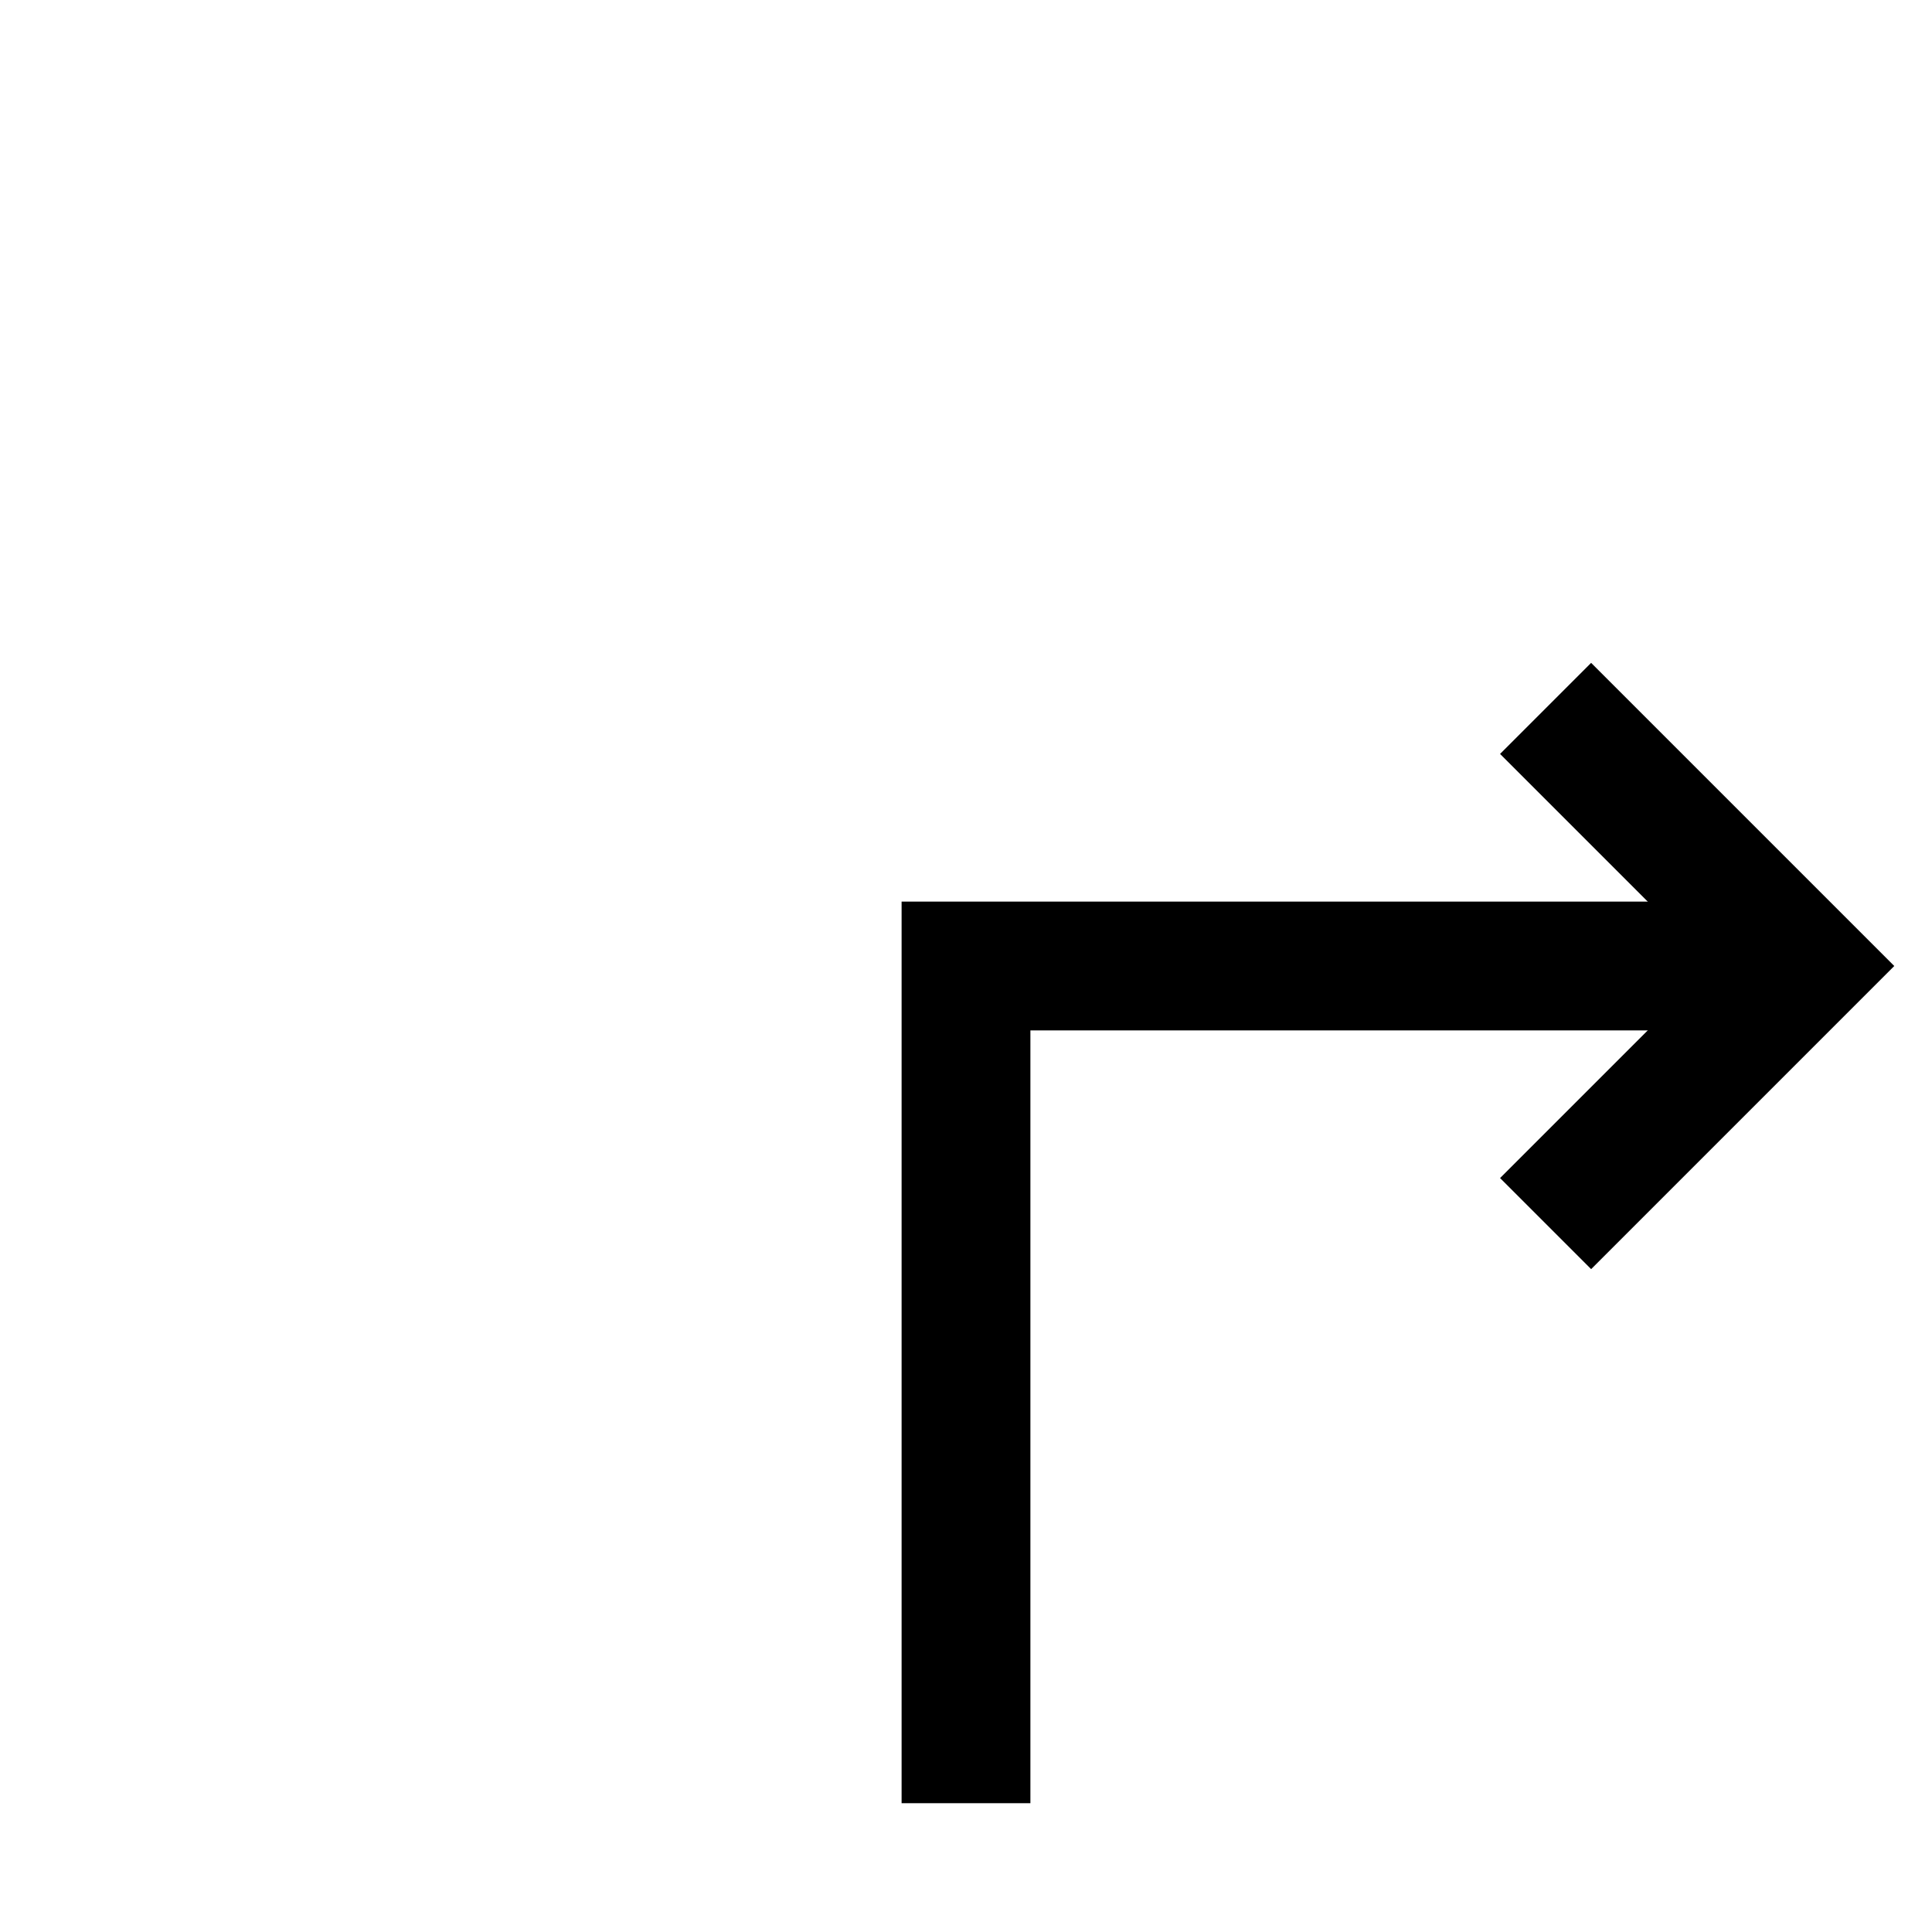
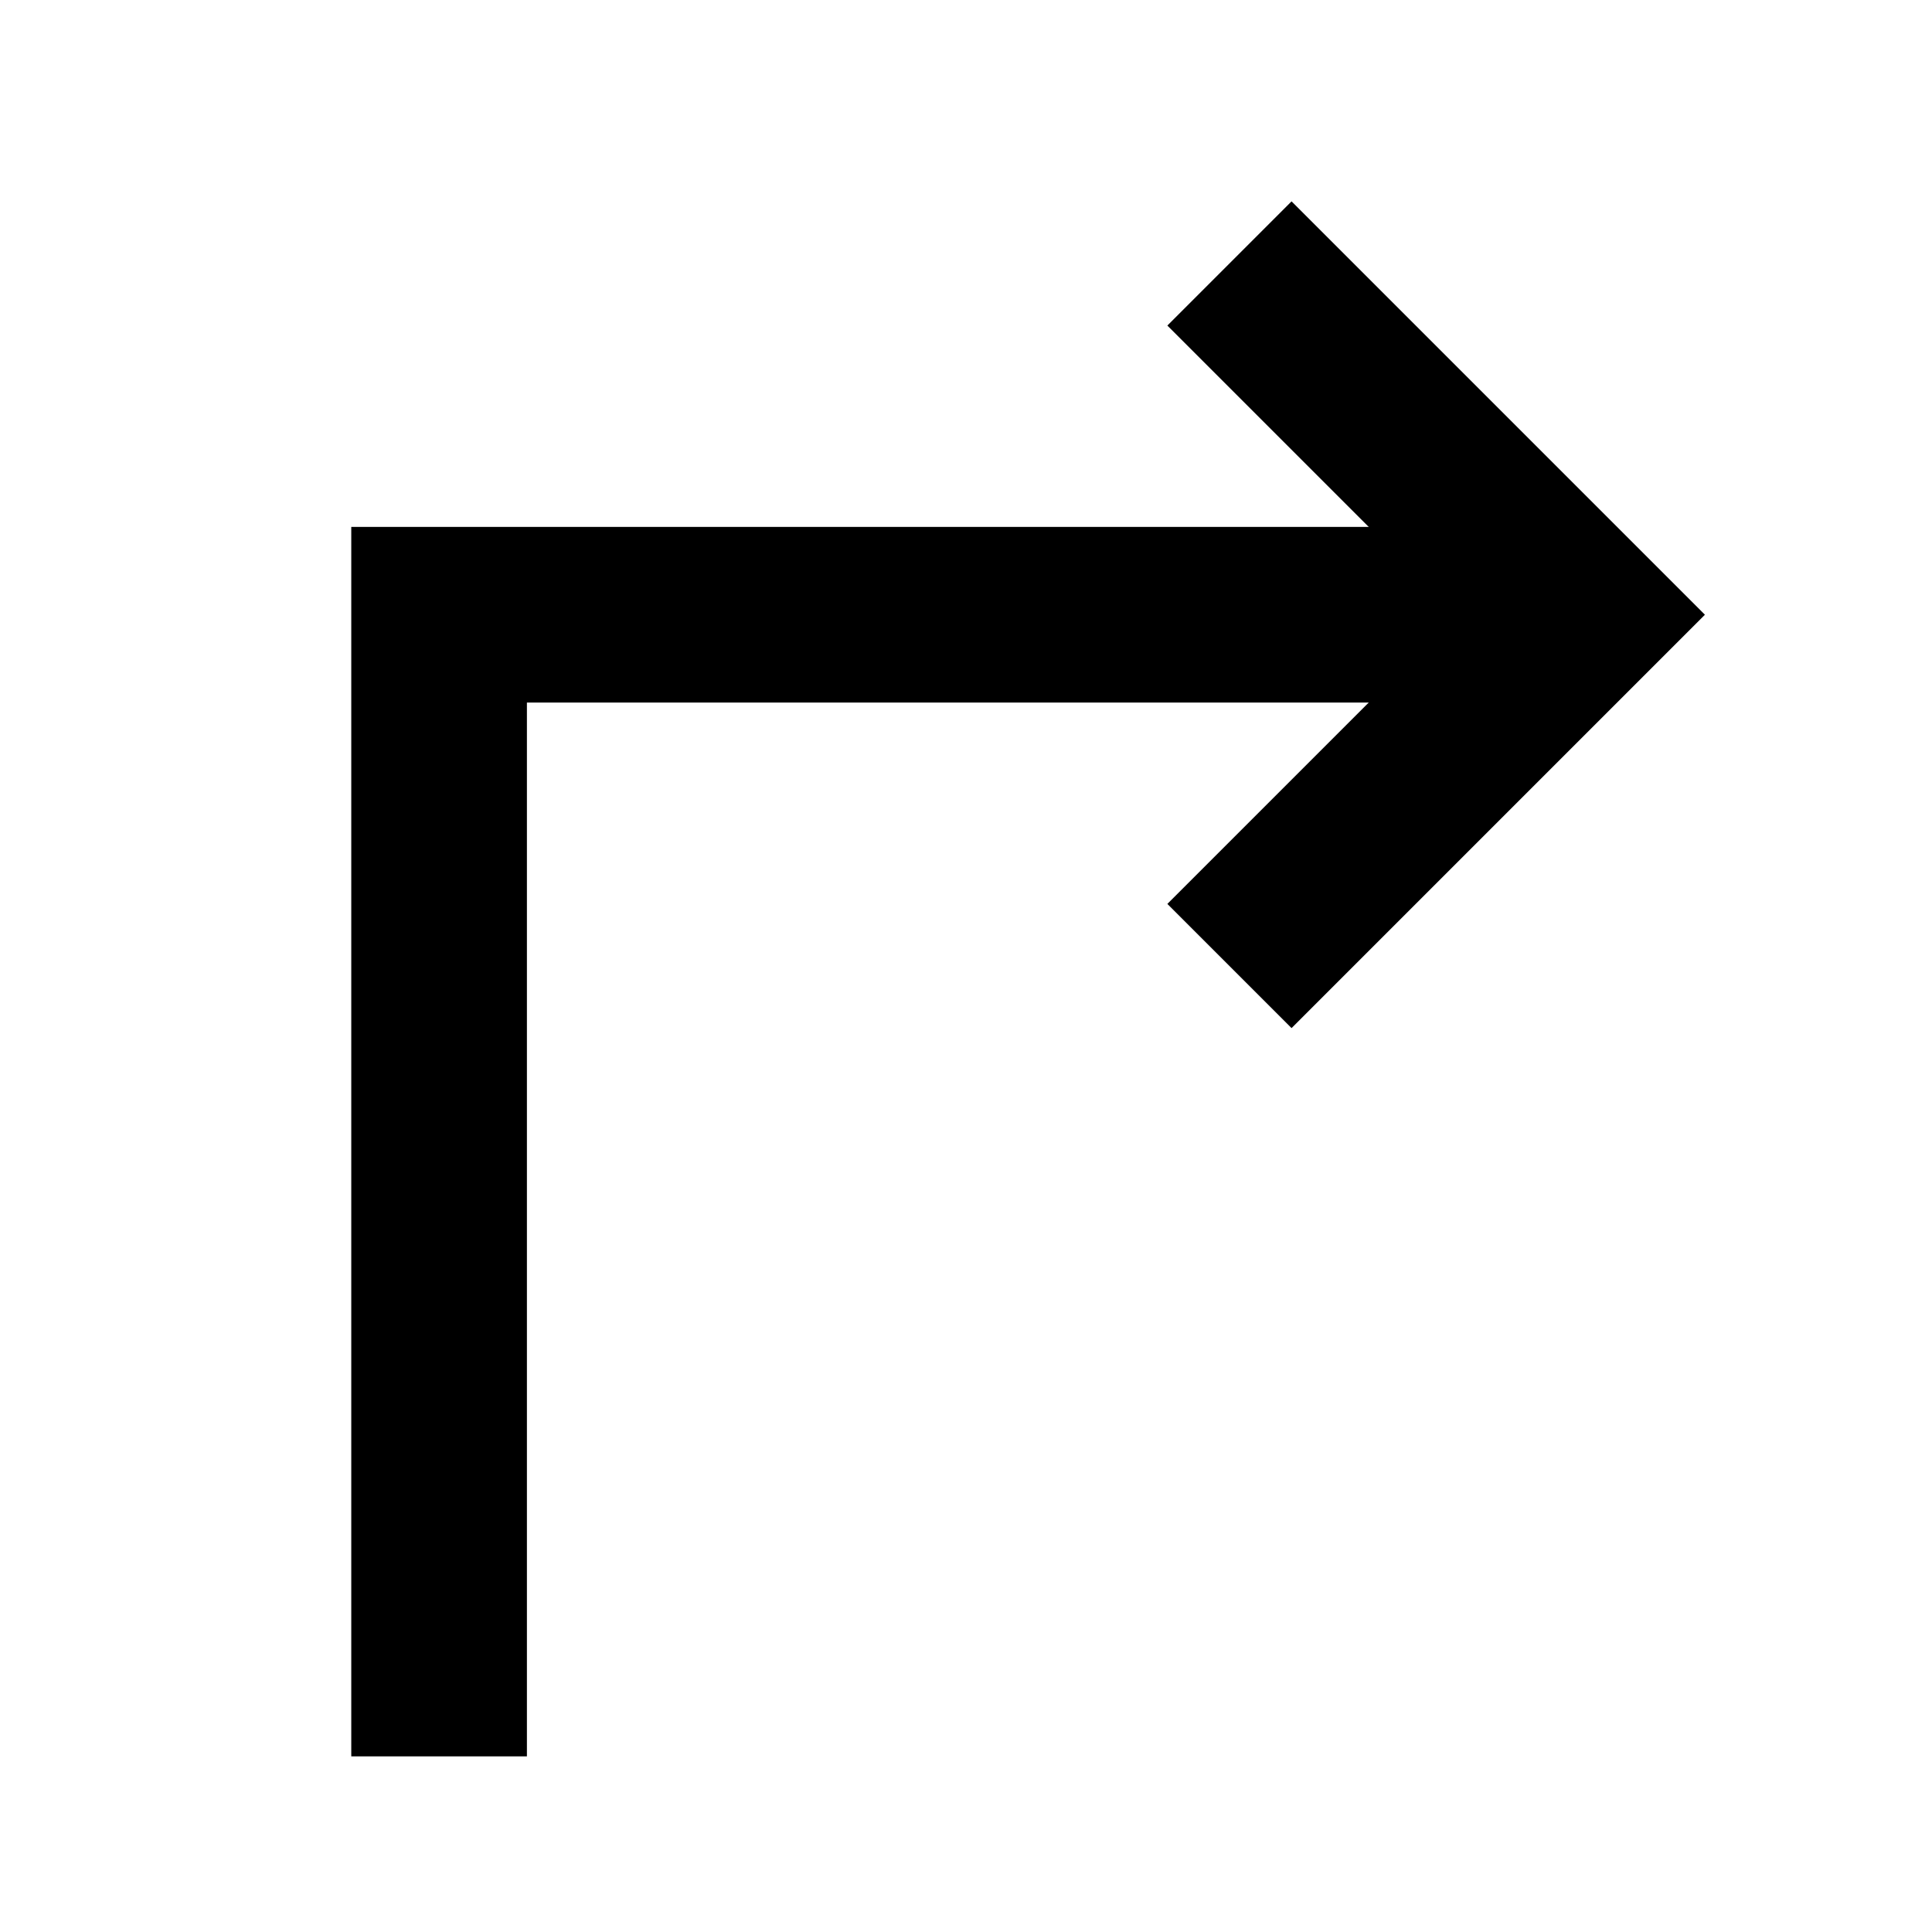
- <svg xmlns="http://www.w3.org/2000/svg" version="1.1" id="Layer_1" x="0px" y="0px" viewBox="10 10 30 30" style="enable-background:new 0 0 50 50;" xml:space="preserve">
+ <svg xmlns="http://www.w3.org/2000/svg" version="1.1" id="Layer_1" x="0px" y="0px" viewBox="20 18 22 22" style="enable-background:new 0 0 50 50;" xml:space="preserve">
  <style type="text/css">
	.st0{fill:none;stroke:#000000;stroke-width:2;stroke-miterlimit:10;}
</style>
  <polyline class="st0" points="25,38 25,25 38,25 " />
  <polyline class="st0" points="34,21 38,25 34,29 " />
</svg>
